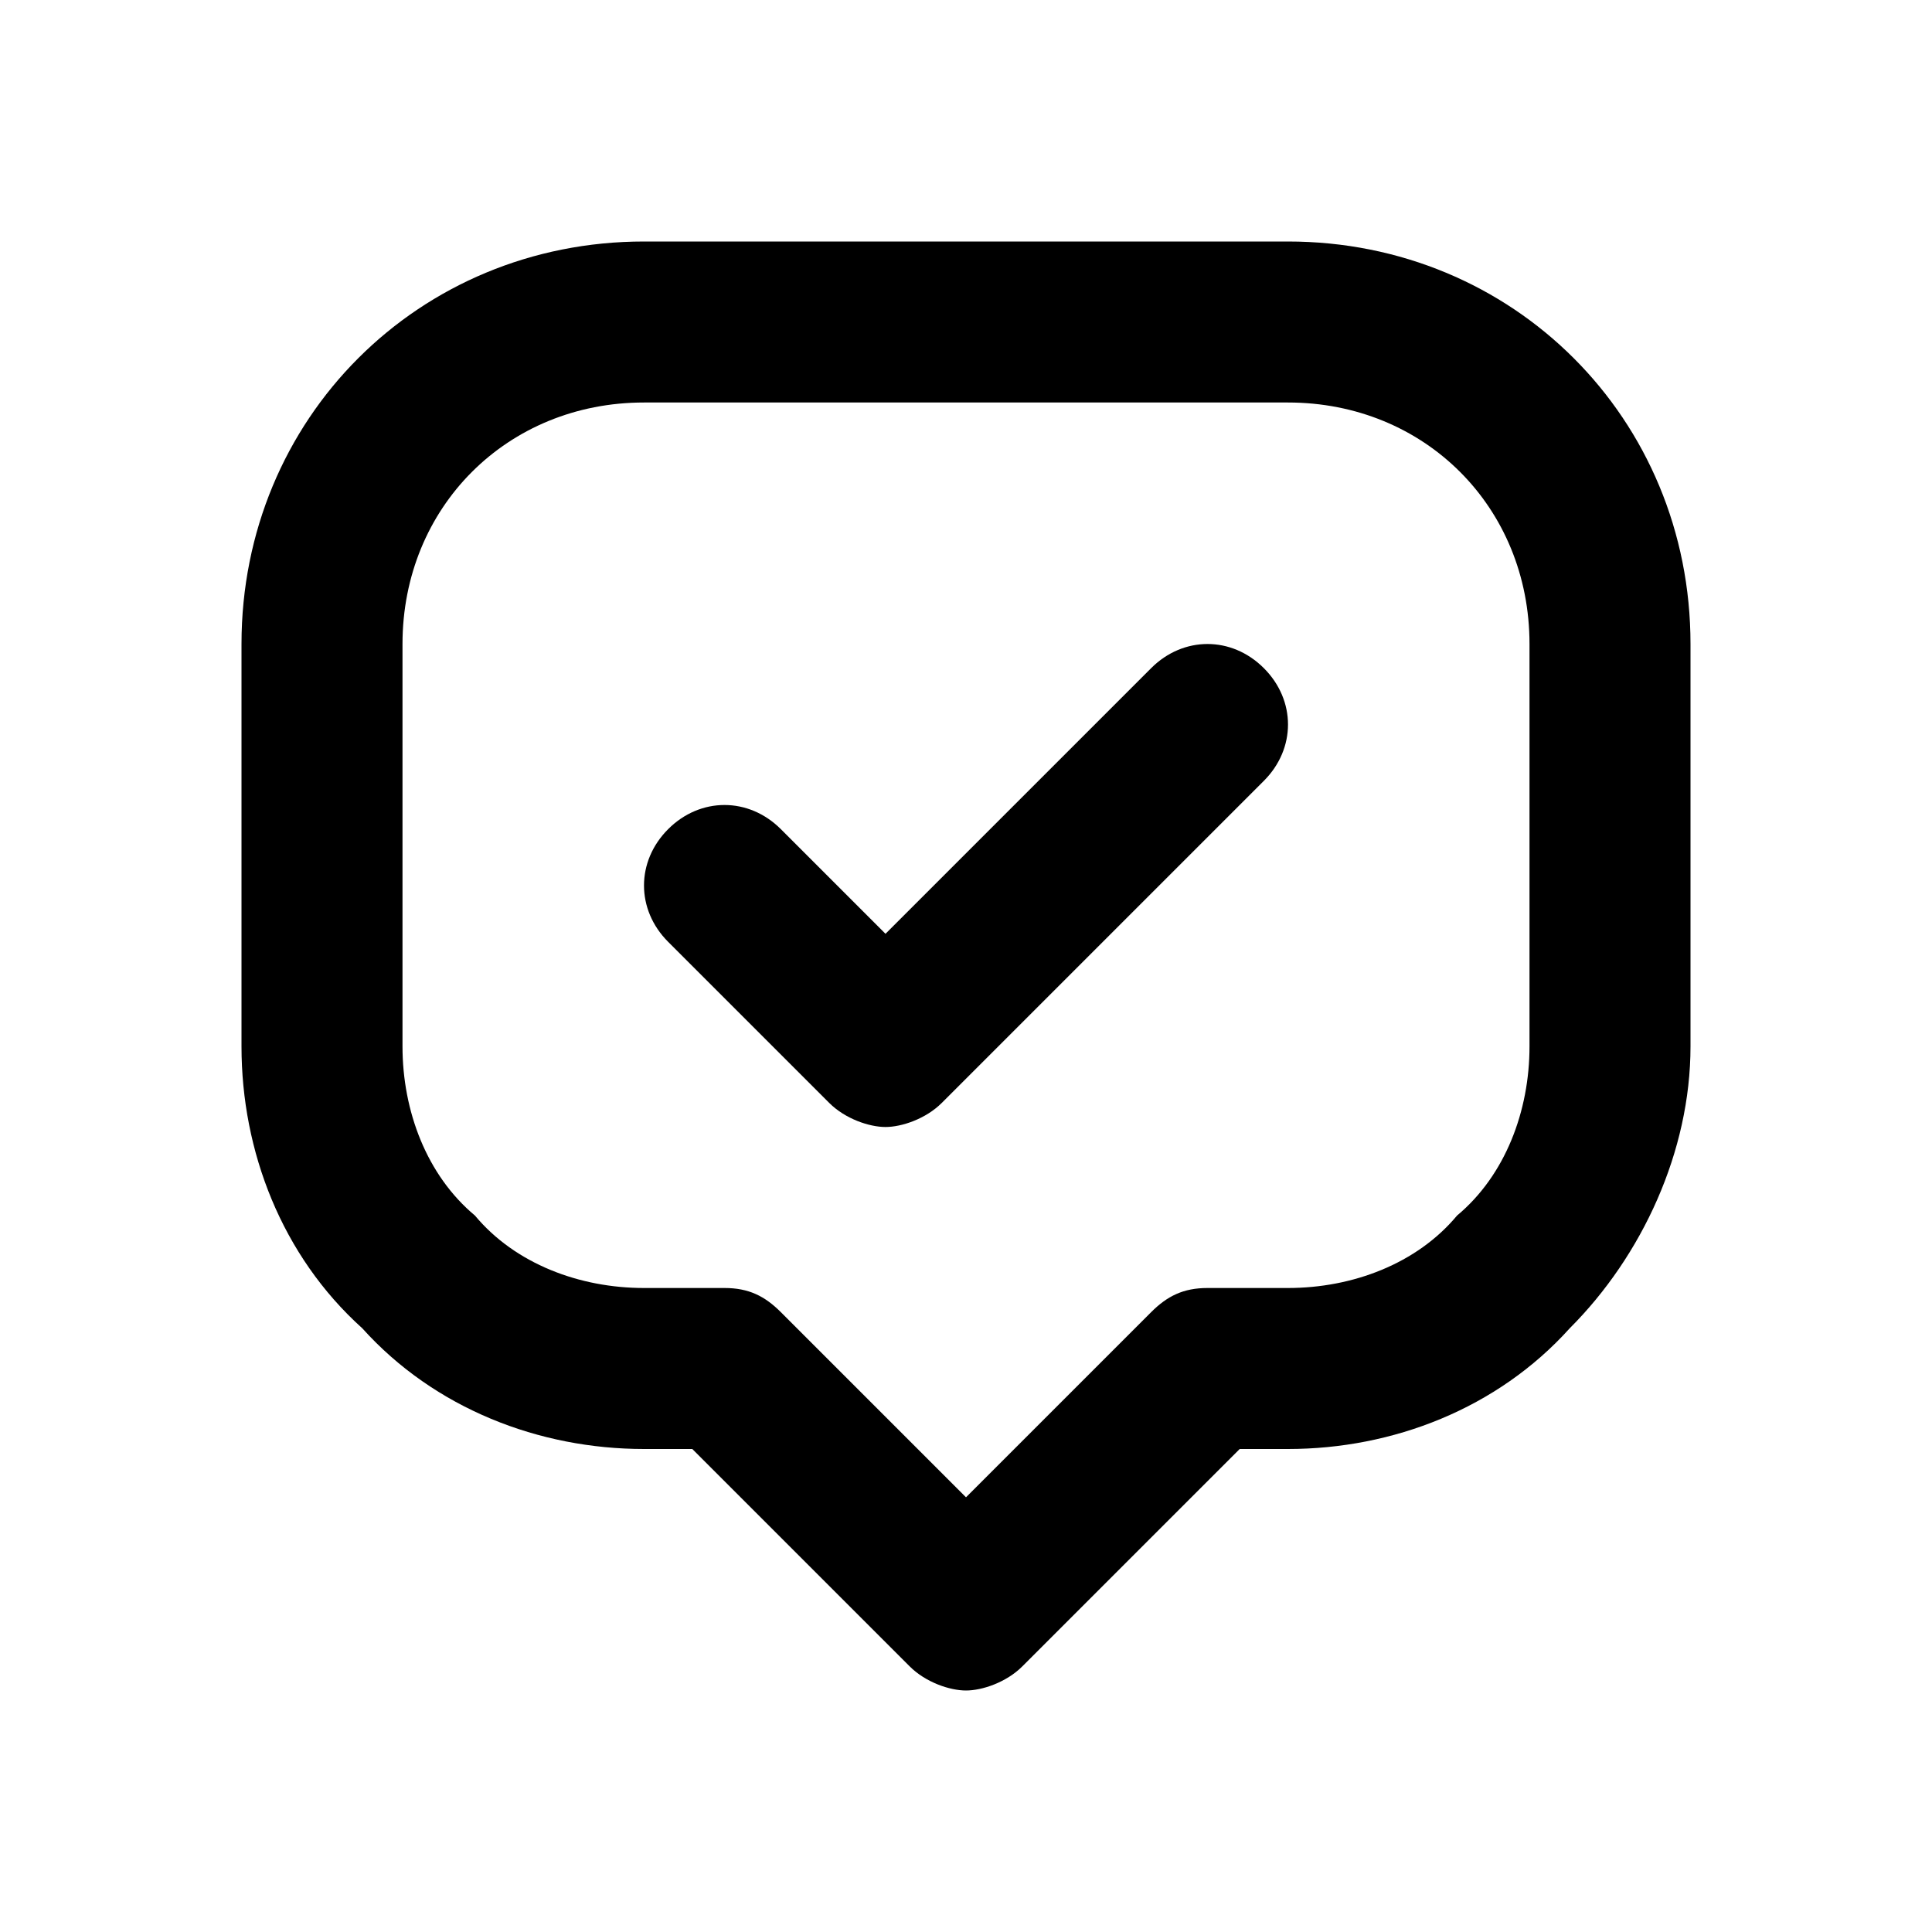
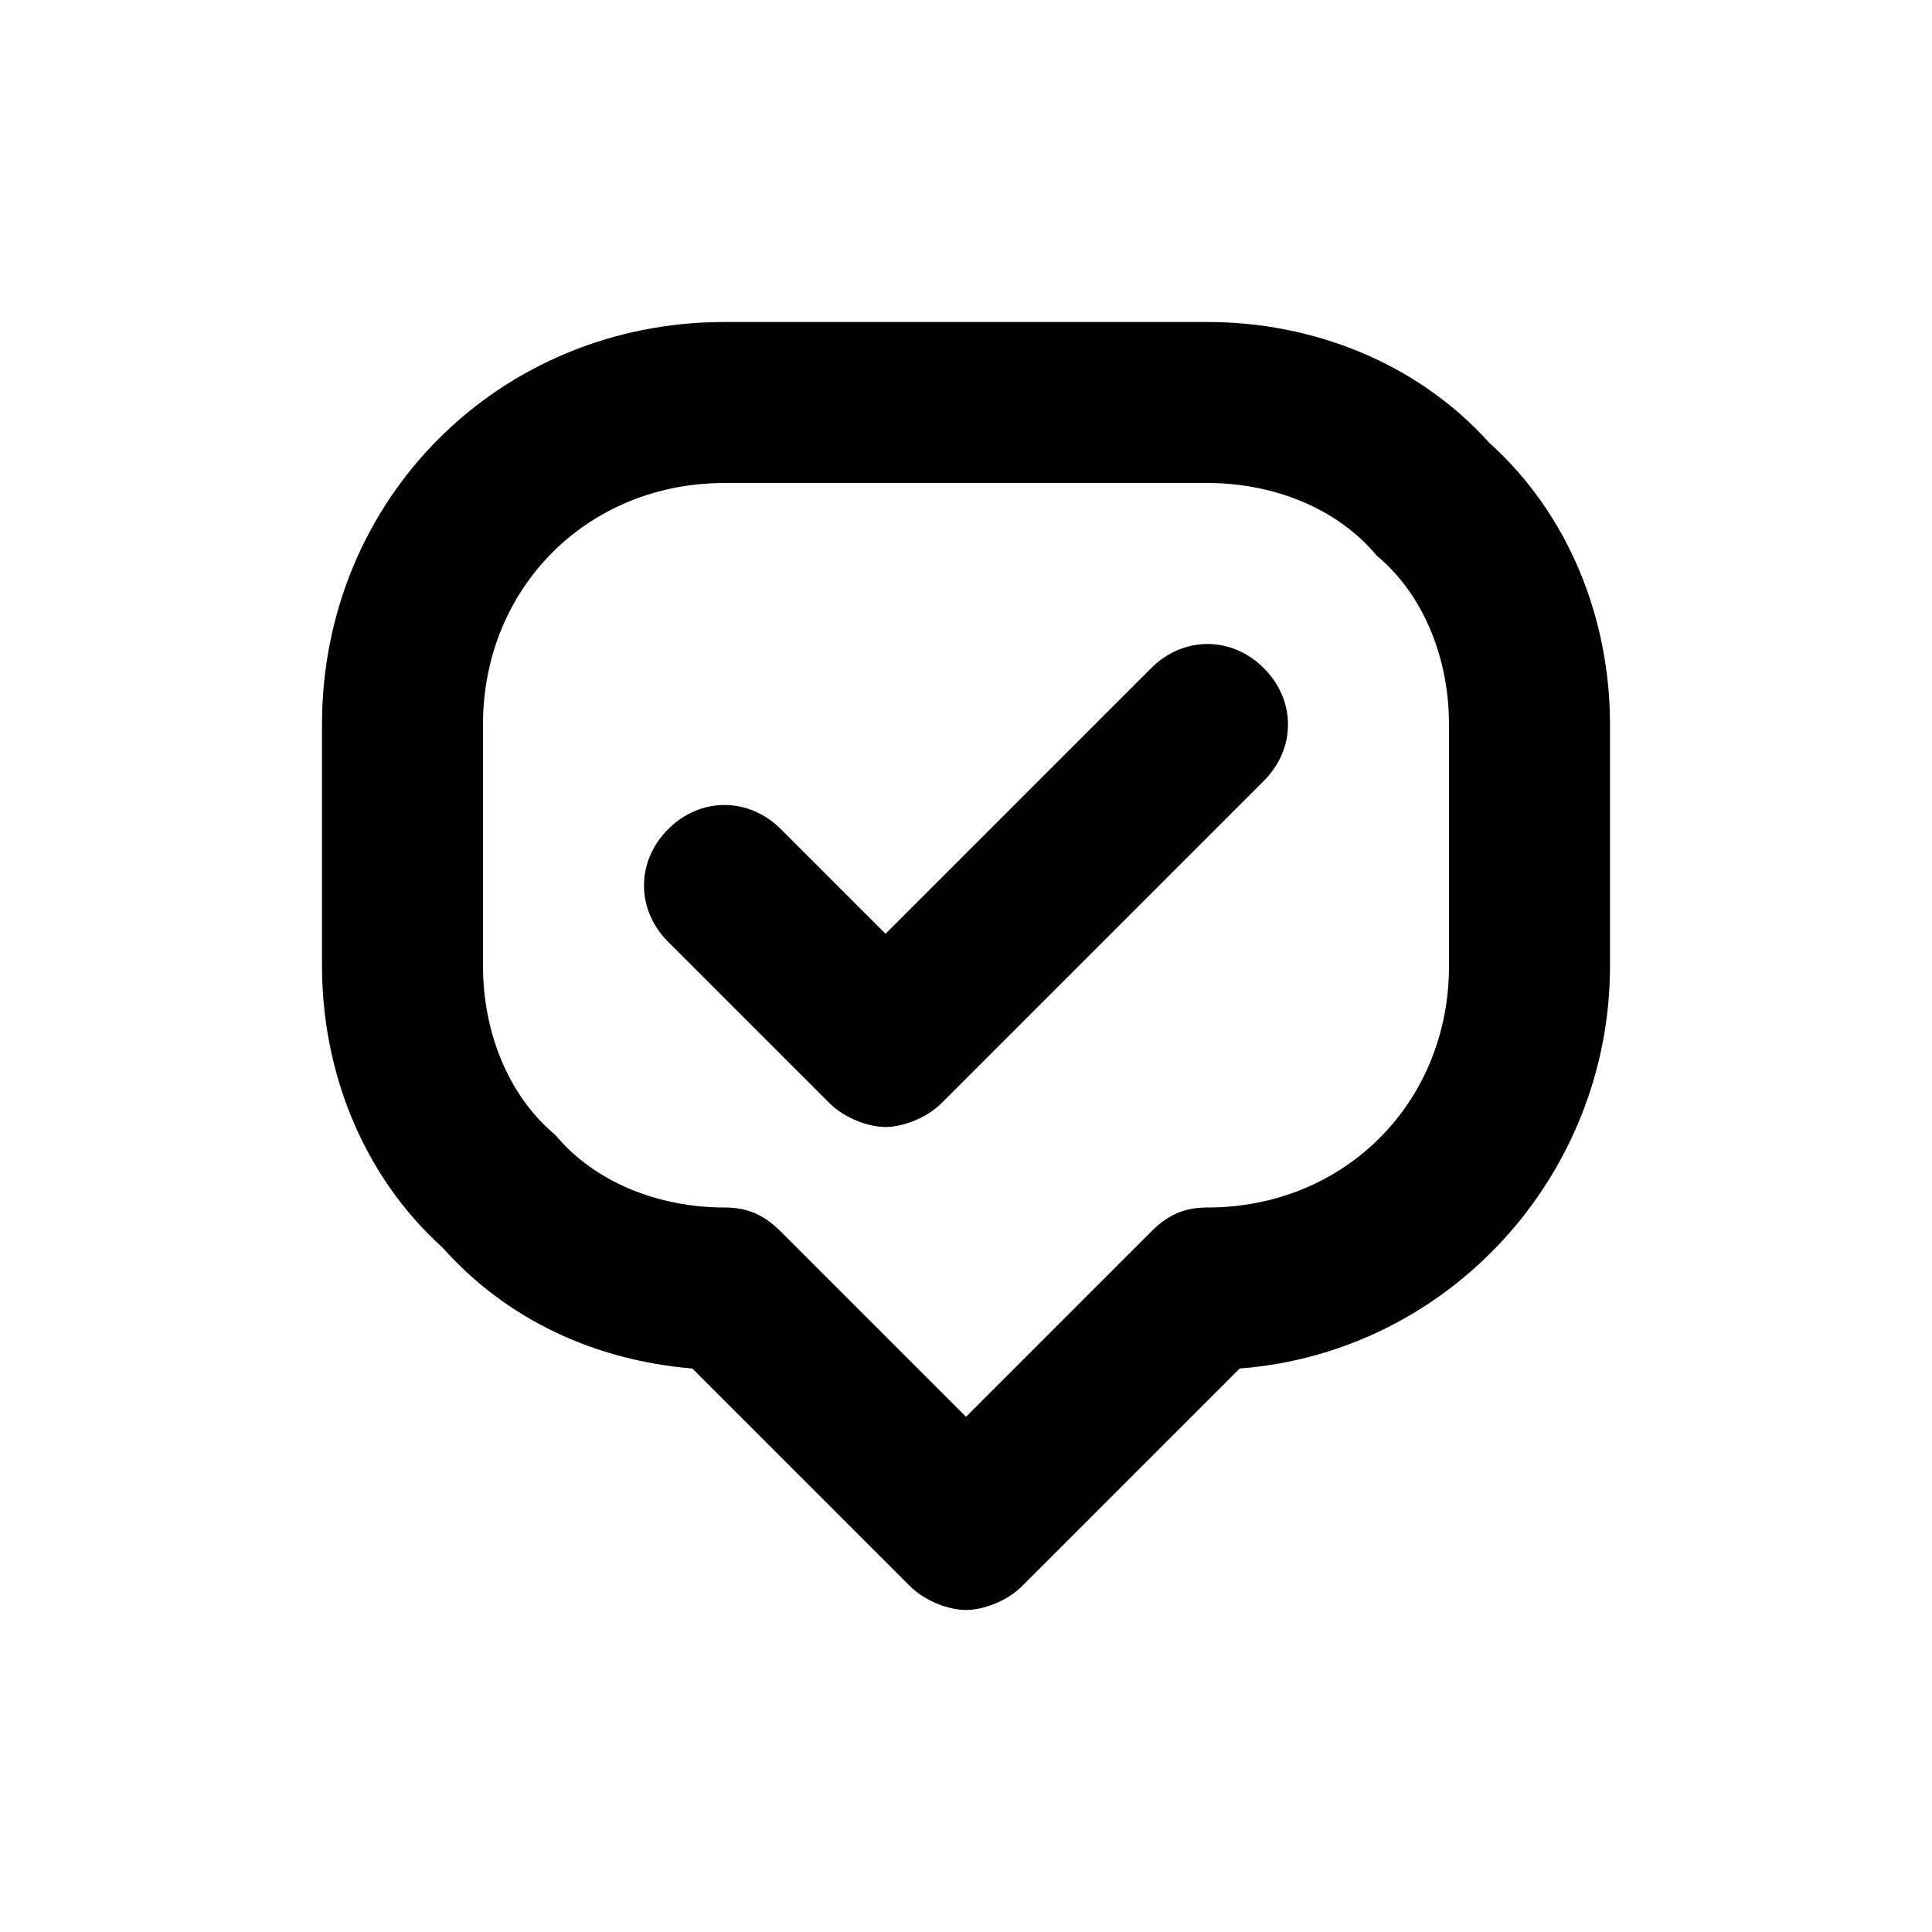
<svg xmlns="http://www.w3.org/2000/svg" version="1.1" id="Layer_1" x="0px" y="0px" viewBox="0 0 24 24" style="enable-background:new 0 0 24 24;" xml:space="preserve">
-   <style type="text/css">
- 	.st0{fill:#A5B2BD;}
- 	.st1{fill:#3197D6;}
- </style>
  <g>
    <path d="M10.3,13.7c0.2,0.2,0.5,0.3,0.7,0.3s0.5-0.1,0.7-0.3l4-4c0.4-0.4,0.4-1,0-1.4s-1-0.4-1.4,0L11,11.6l-1.3-1.3   c-0.4-0.4-1-0.4-1.4,0s-0.4,1,0,1.4L10.3,13.7z" />
-     <path d="M4.5,16.5C5.4,17.5,6.7,18,8,18c0,0,0,0,0,0l0.6,0l2.7,2.7c0.2,0.2,0.5,0.3,0.7,0.3s0.5-0.1,0.7-0.3l2.7-2.7l0.6,0   c0,0,0,0,0,0c1.3,0,2.6-0.5,3.5-1.5c0.9-0.9,1.5-2.2,1.5-3.5l0-5c0-2.8-2.2-5-5-5H8C5.2,3,3,5.2,3,8l0,5C3,14.3,3.5,15.6,4.5,16.5z    M8,5h8c1.7,0,3,1.3,3,3l0,5c0,0.8-0.3,1.6-0.9,2.1C17.6,15.7,16.8,16,16,16c0,0,0,0,0,0l-1,0c-0.3,0-0.5,0.1-0.7,0.3L12,18.6   l-2.3-2.3C9.5,16.1,9.3,16,9,16l-1,0c0,0,0,0,0,0c-0.8,0-1.6-0.3-2.1-0.9C5.3,14.6,5,13.8,5,13l0-5C5,6.3,6.3,5,8,5z" />
+     <path d="M8.6,17l2.7,2.7c0.2,0.2,0.5,0.3,0.7,0.3s0.5-0.1,0.7-0.3l2.7-2.7c2.6-0.2,4.6-2.4,4.6-5V9c0-1.3-0.5-2.6-1.5-3.5   C17.6,4.5,16.3,4,15,4c0,0,0,0,0,0L9,4C6.2,4,4,6.2,4,9v3c0,1.3,0.5,2.6,1.5,3.5C6.3,16.4,7.4,16.9,8.6,17z M6,9c0-1.7,1.3-3,3-3   l6,0c0,0,0,0,0,0c0.8,0,1.6,0.3,2.1,0.9C17.7,7.4,18,8.2,18,9v3c0,1.7-1.3,3-3,3h0c-0.3,0-0.5,0.1-0.7,0.3L12,17.6l-2.3-2.3   C9.5,15.1,9.3,15,9,15c0,0,0,0,0,0c-0.8,0-1.6-0.3-2.1-0.9C6.3,13.6,6,12.8,6,12V9z" />
  </g>
</svg>
